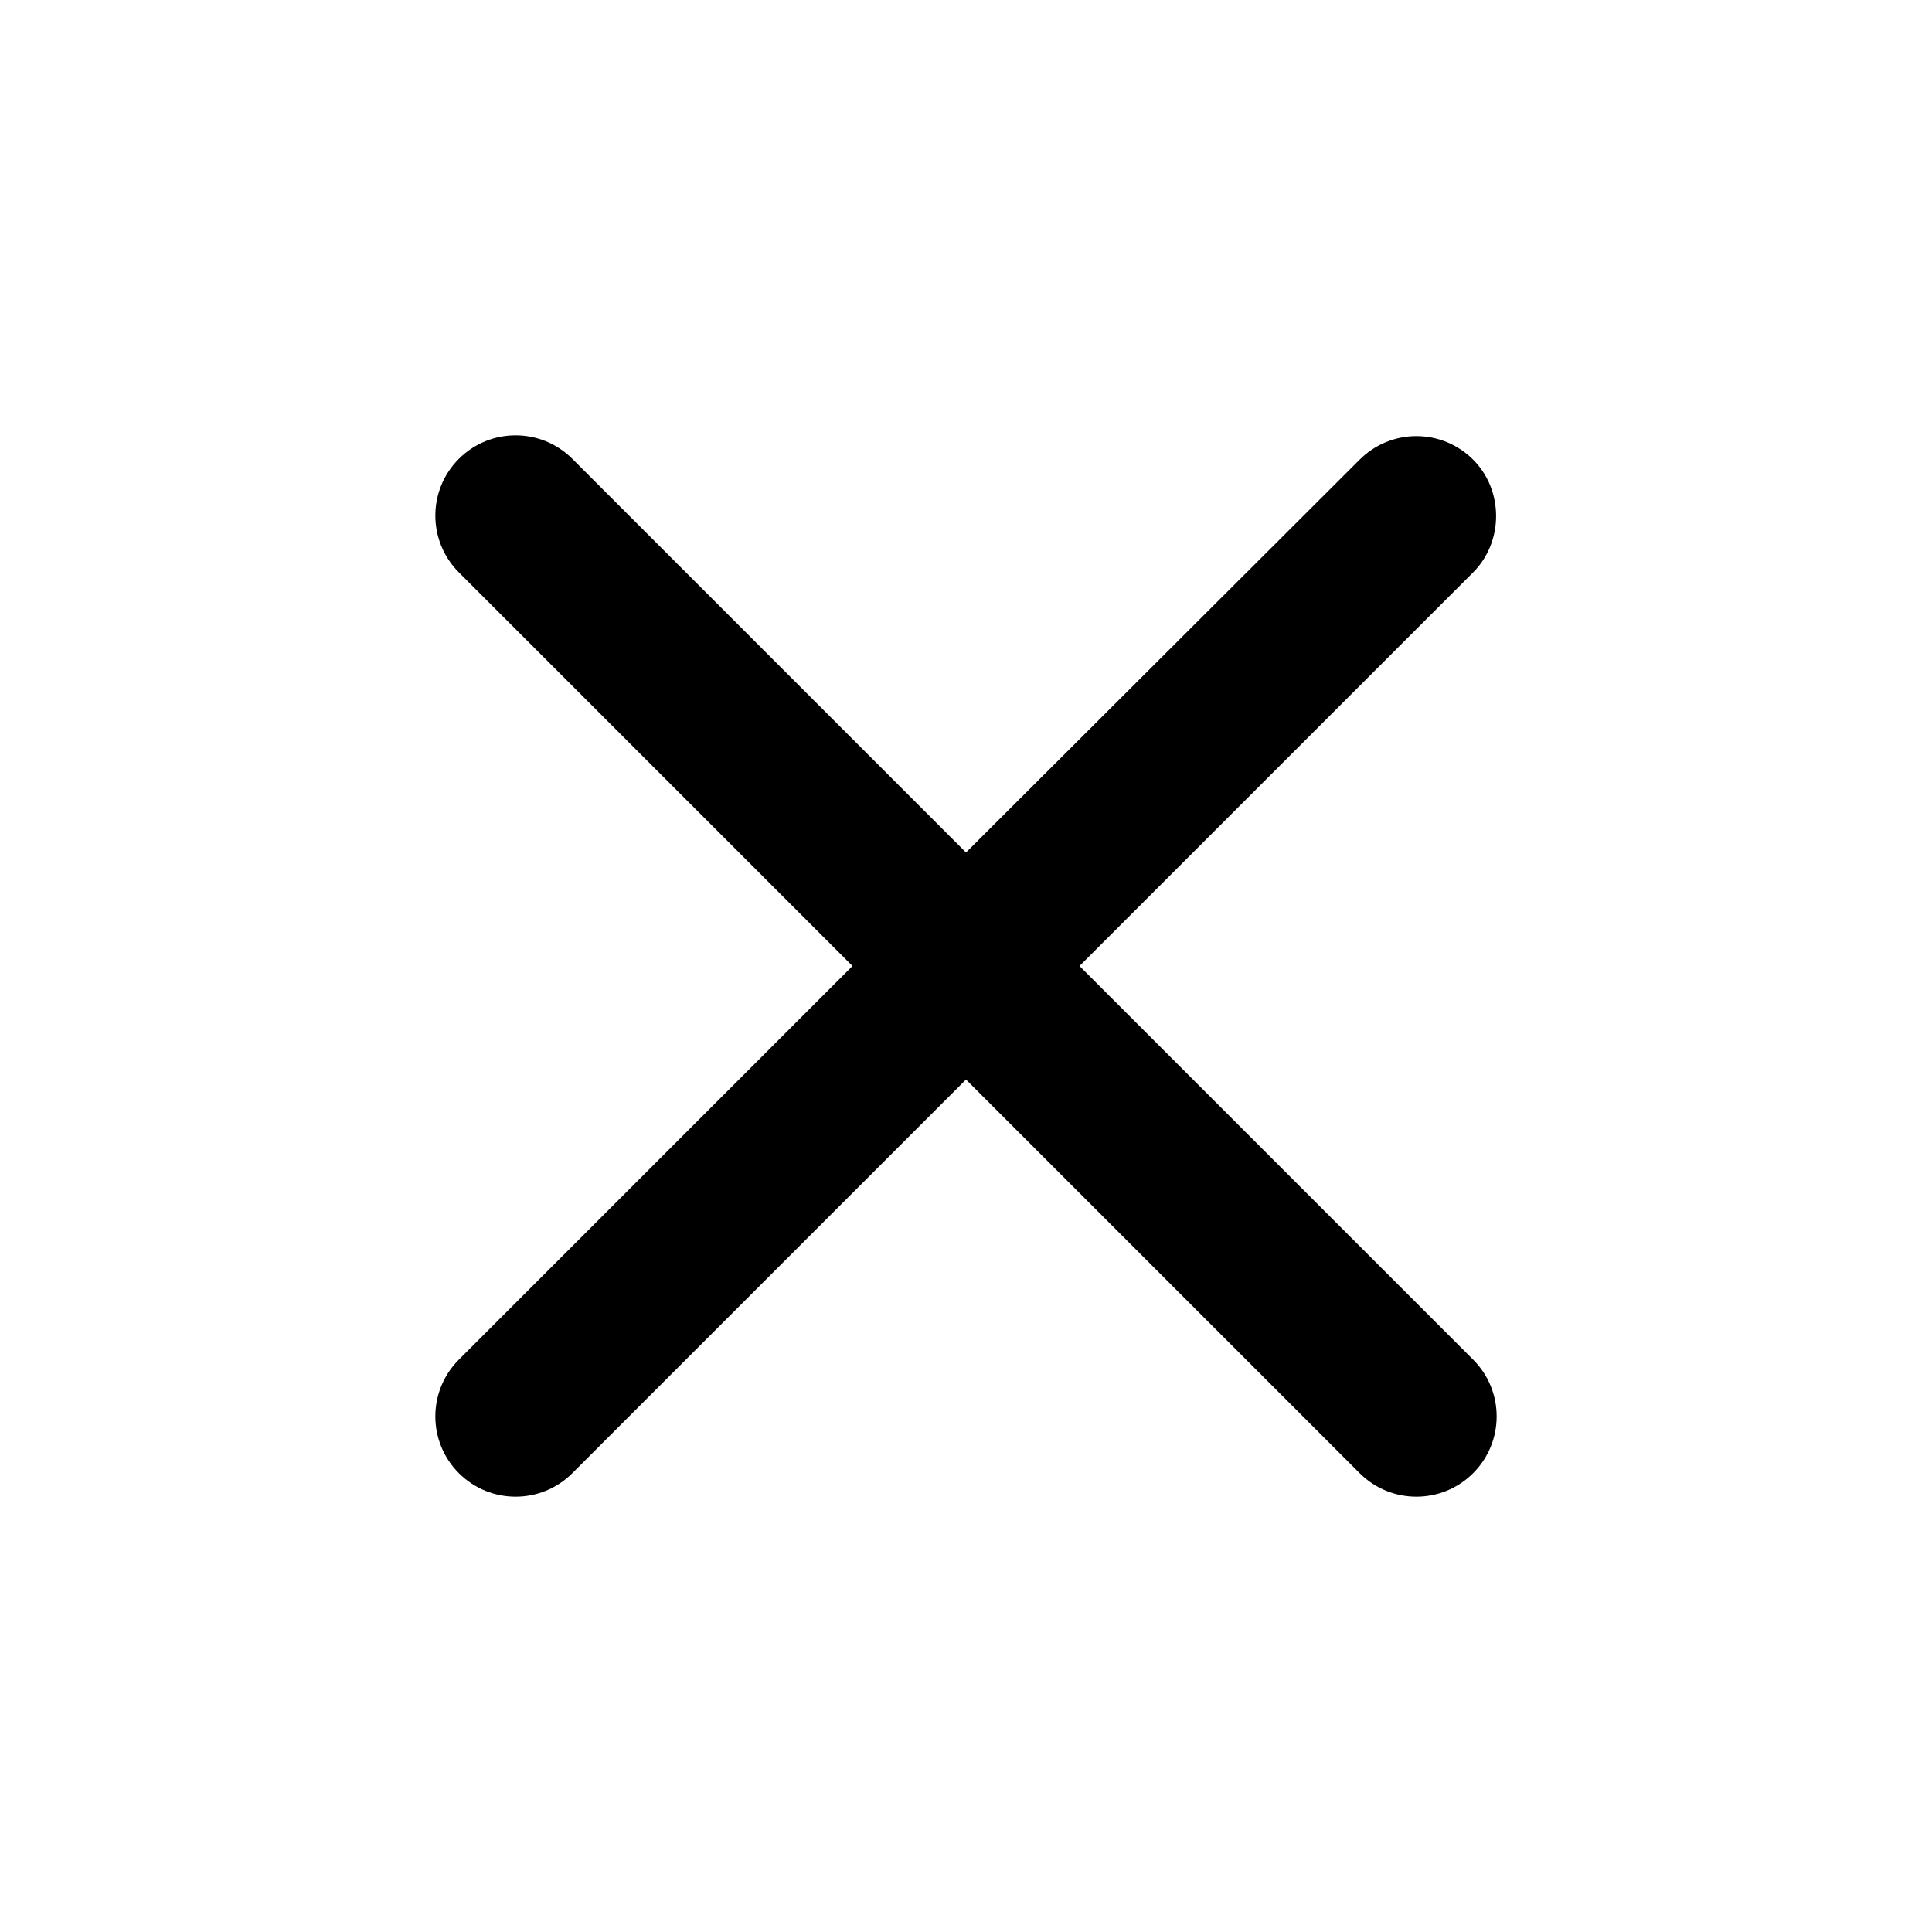
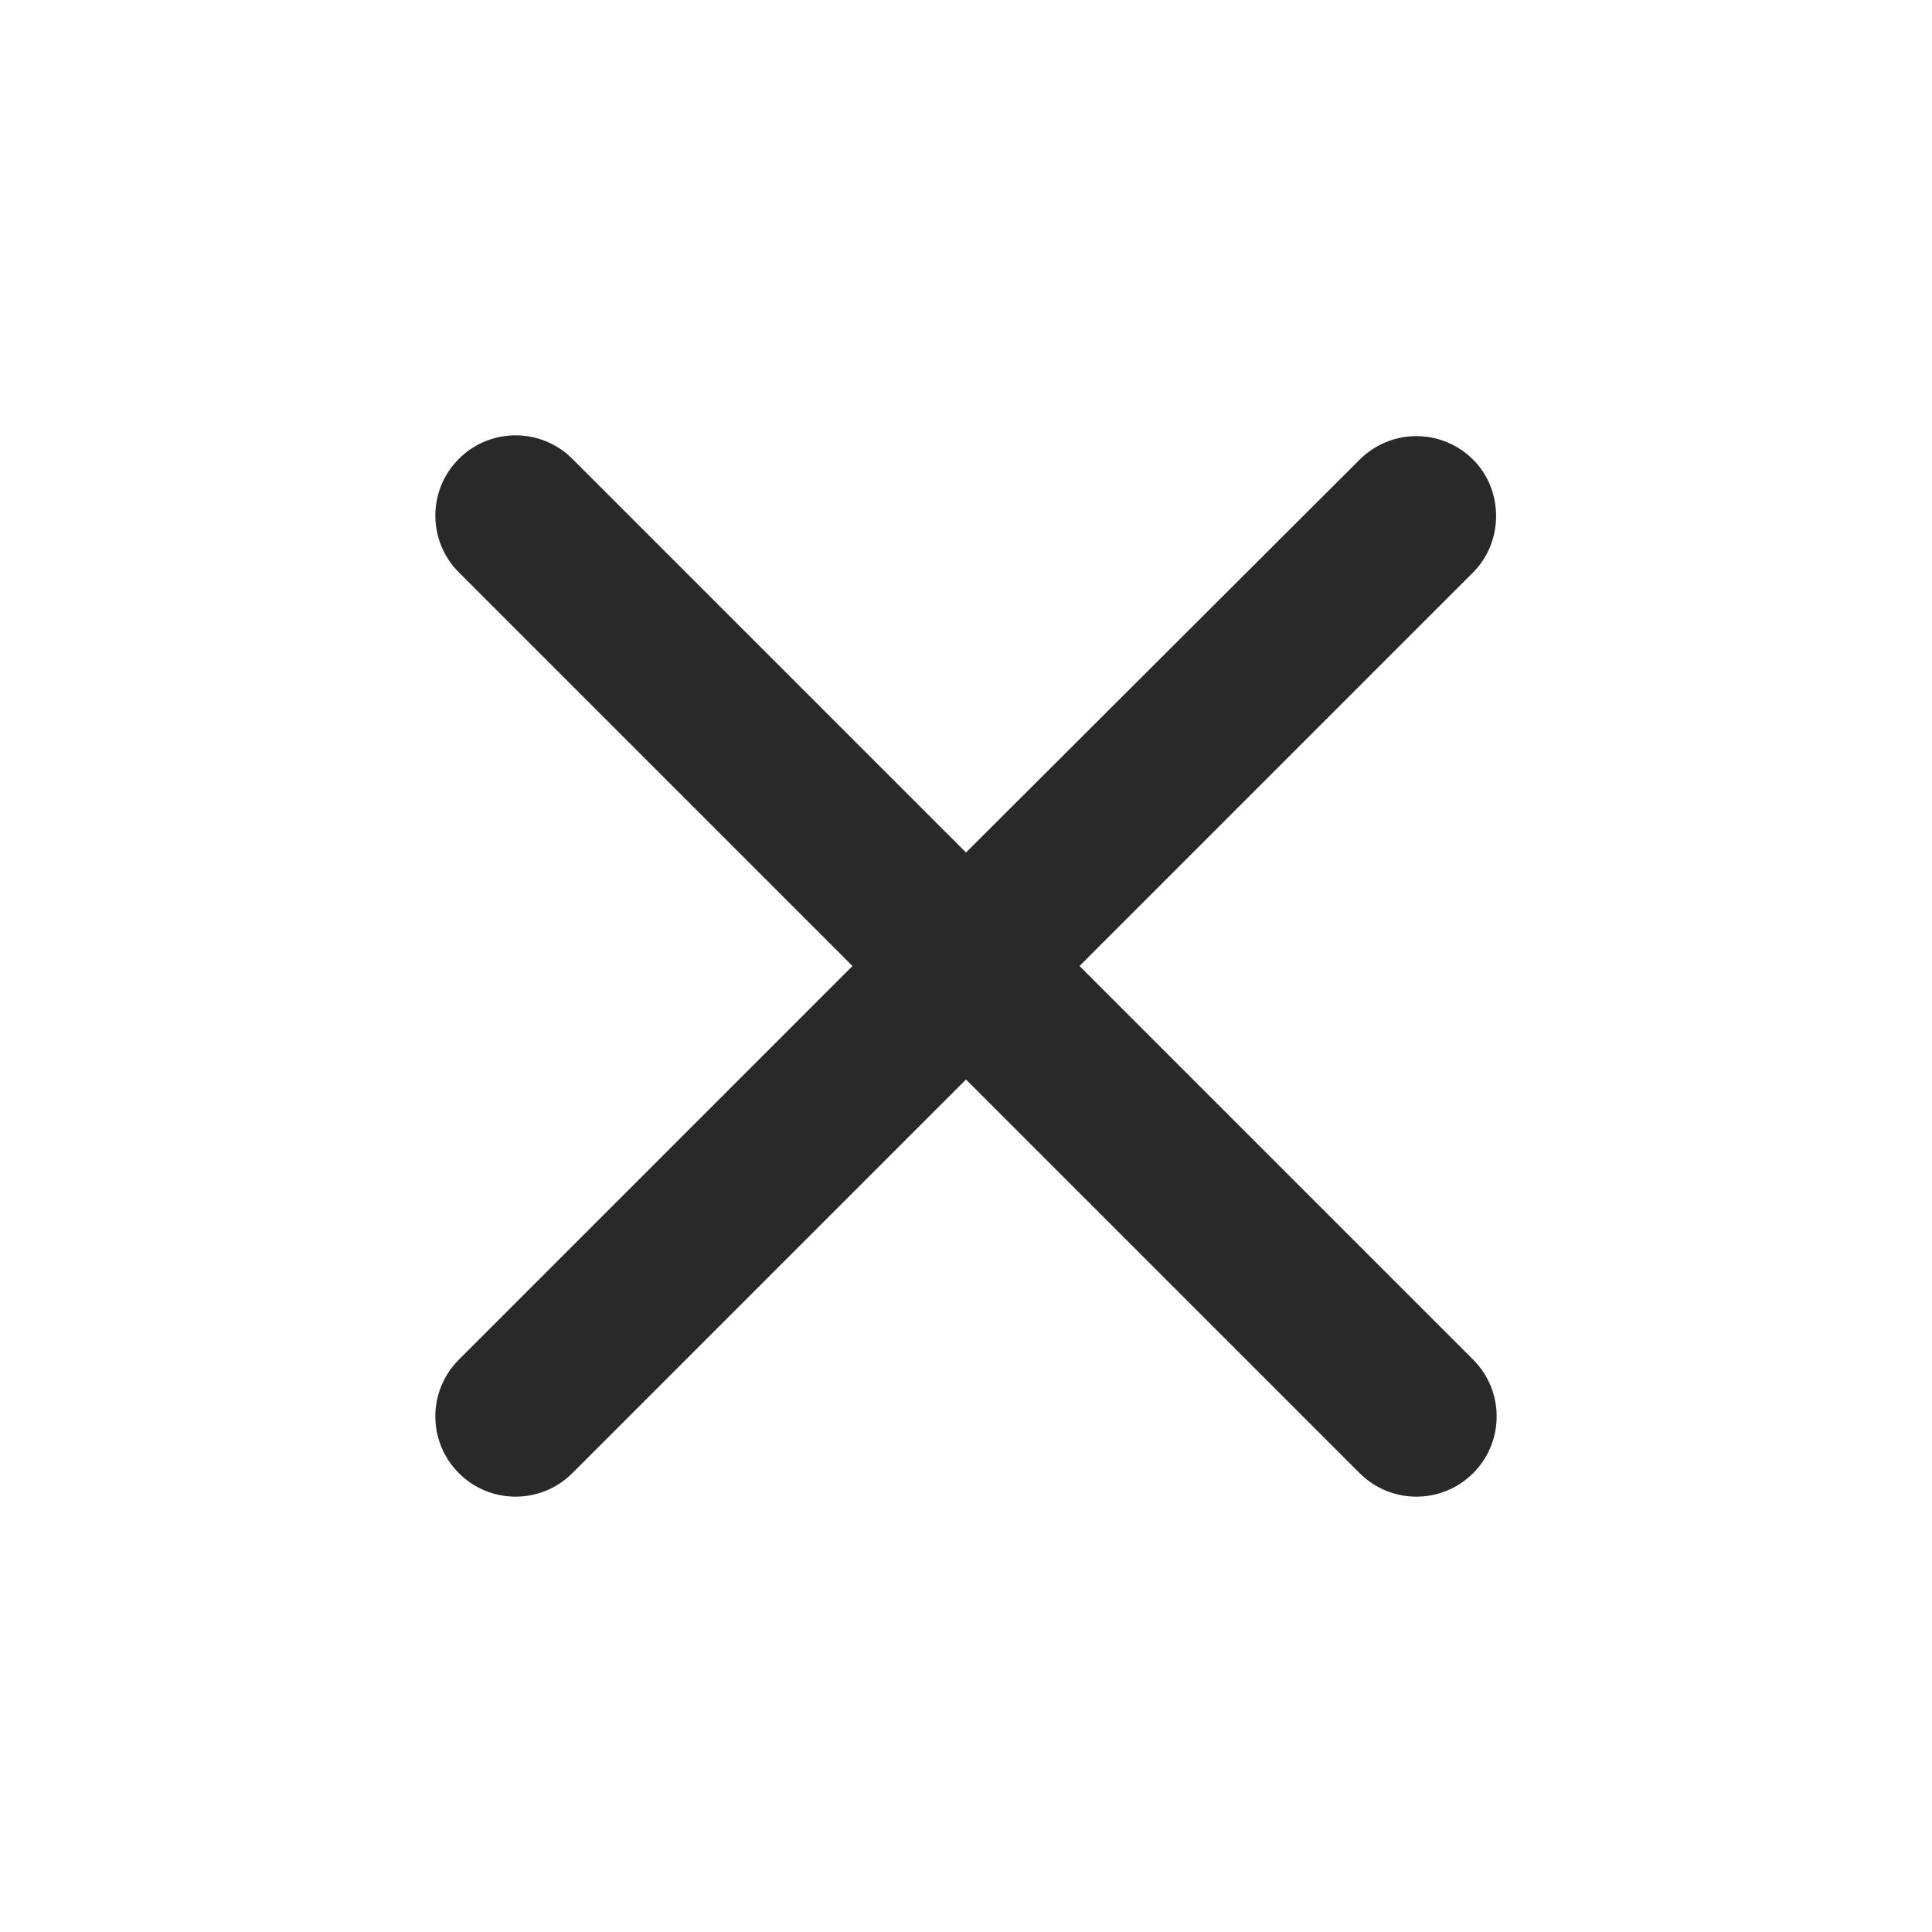
<svg xmlns="http://www.w3.org/2000/svg" width="32" height="32" viewBox="0 0 24 24">
-   <path fill="currentColor" d="M18.3 5.71a.996.996 0 0 0-1.41 0L12 10.59L7.11 5.7A.996.996 0 1 0 5.7 7.11L10.59 12L5.7 16.89a.996.996 0 1 0 1.41 1.41L12 13.41l4.89 4.89a.996.996 0 1 0 1.41-1.41L13.41 12l4.89-4.89c.38-.38.38-1.02 0-1.4z" />
+   <path fill="#2a2929" d="M18.3 5.71a.996.996 0 0 0-1.41 0L12 10.59L7.11 5.7A.996.996 0 1 0 5.7 7.11L10.59 12L5.7 16.89a.996.996 0 1 0 1.41 1.41L12 13.41l4.89 4.89a.996.996 0 1 0 1.41-1.41L13.41 12l4.89-4.89c.38-.38.38-1.02 0-1.4z" />
</svg>
